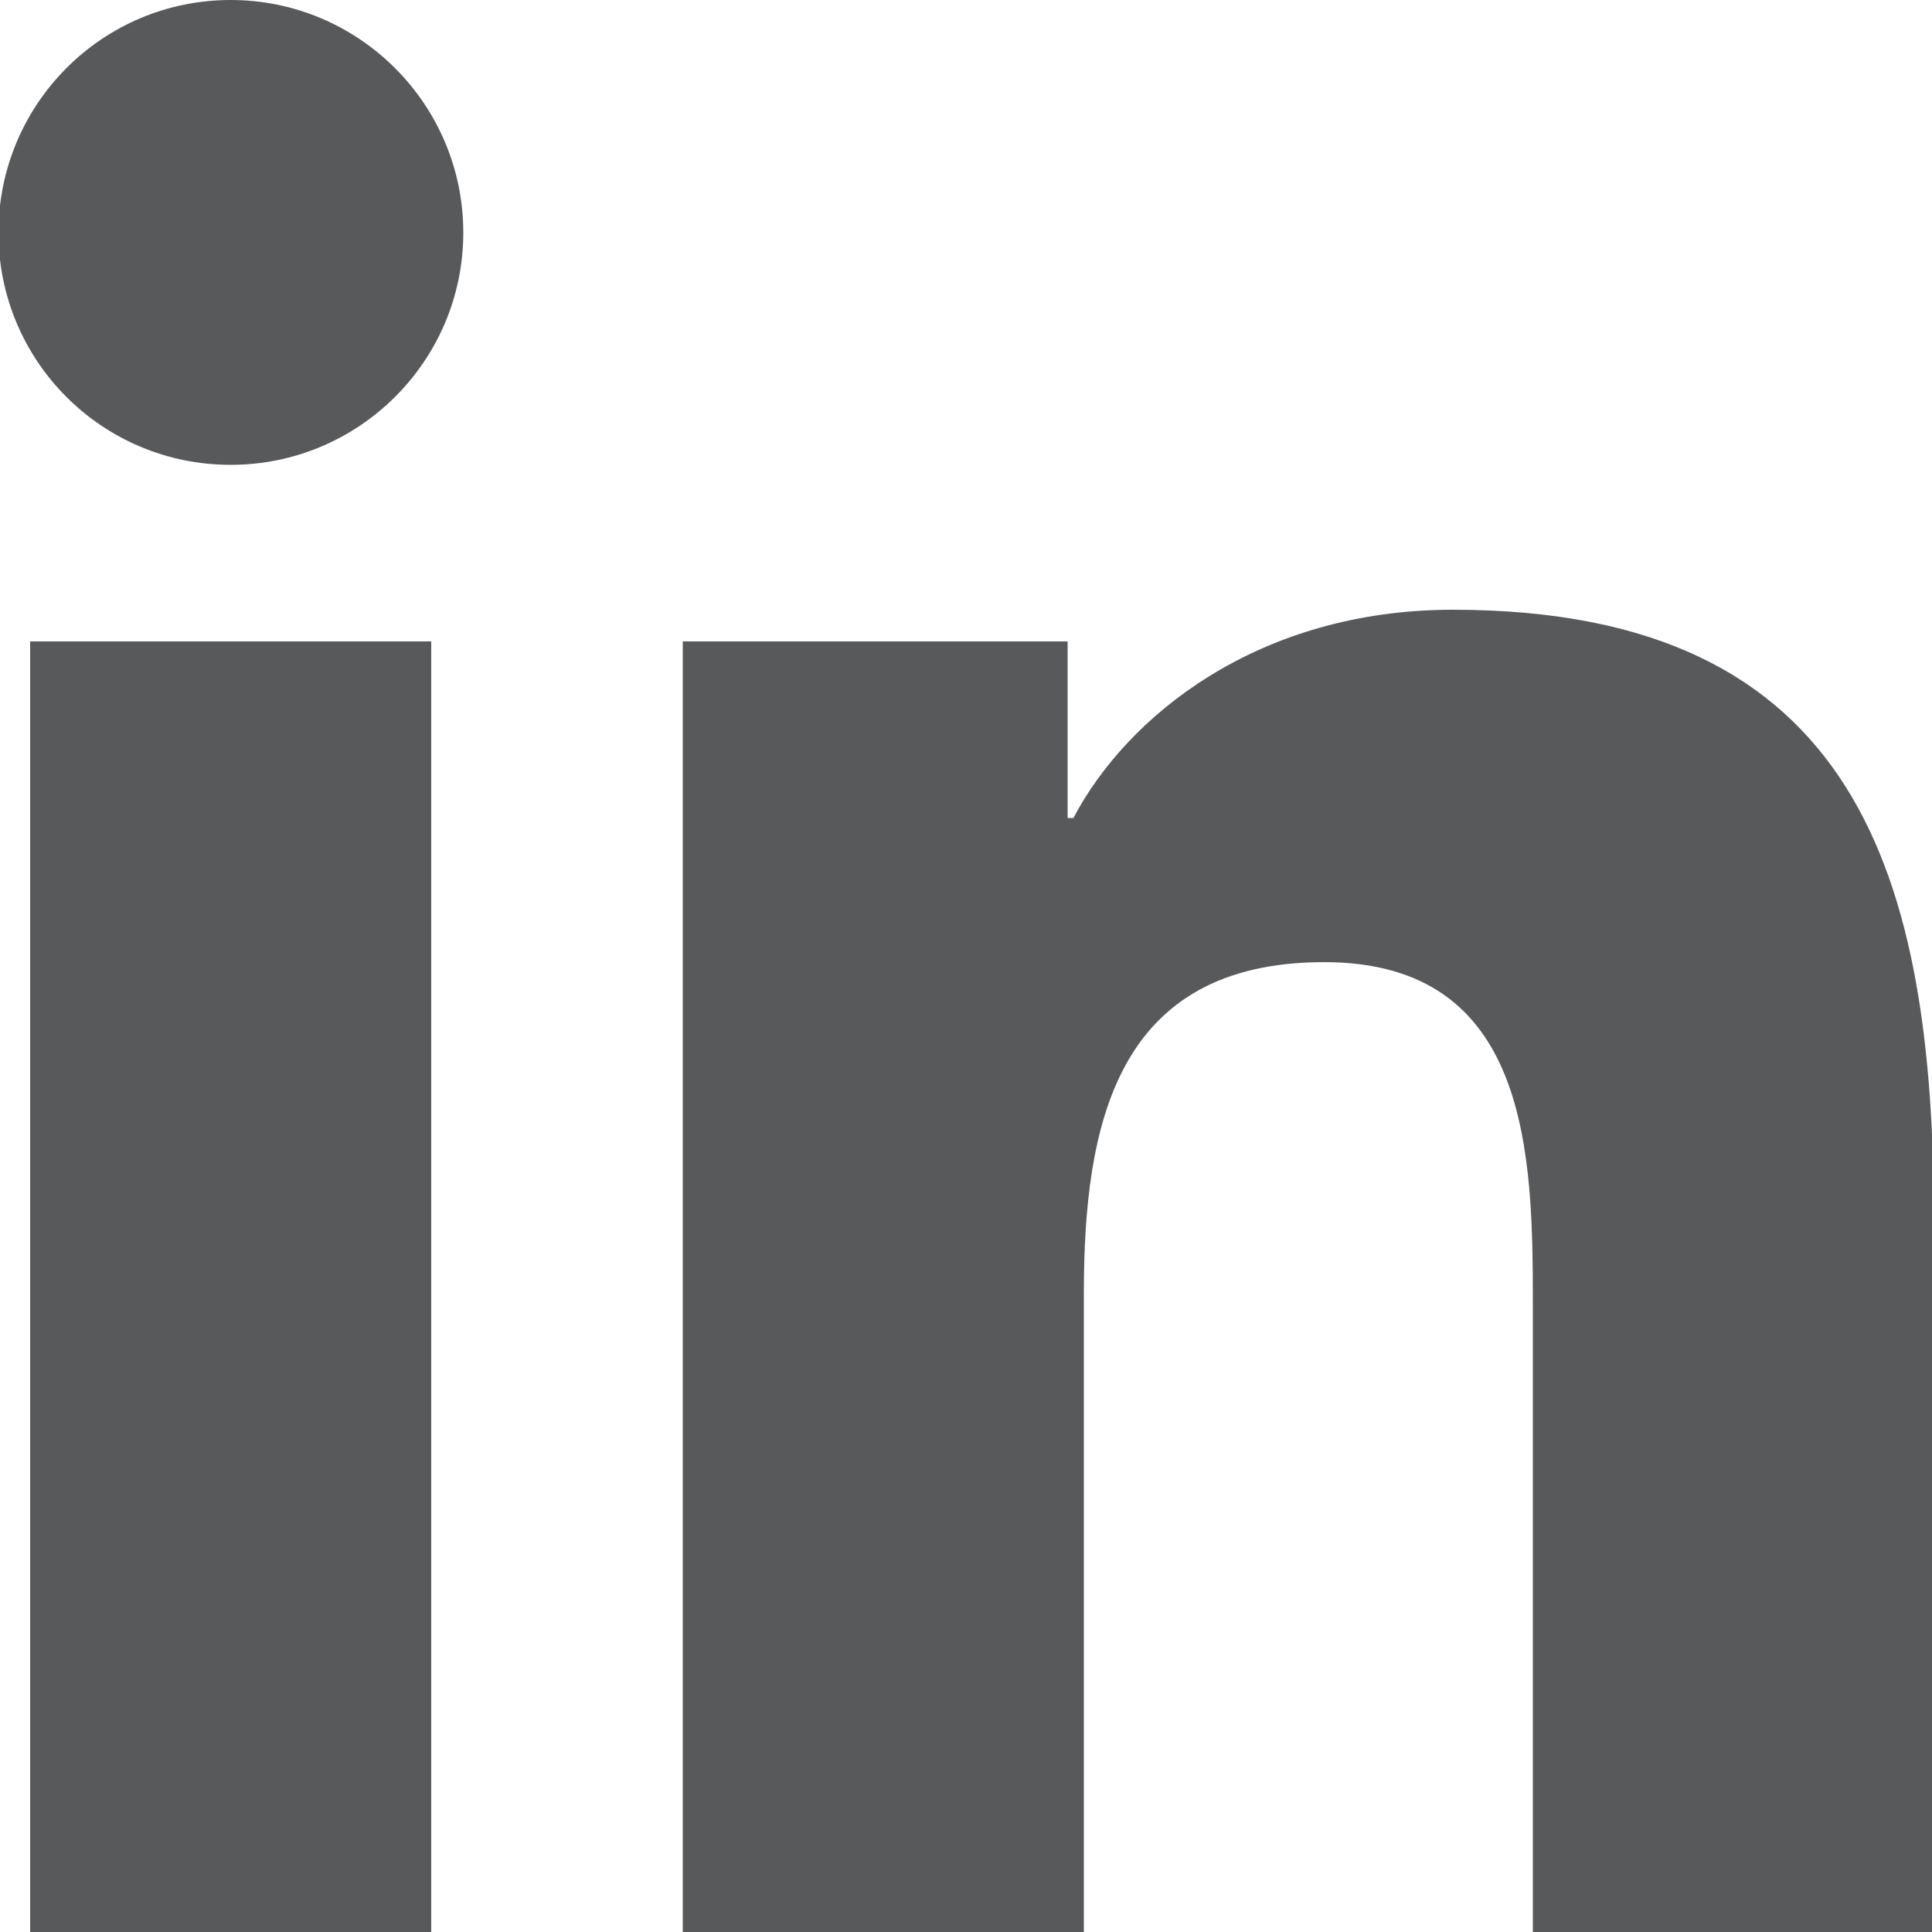
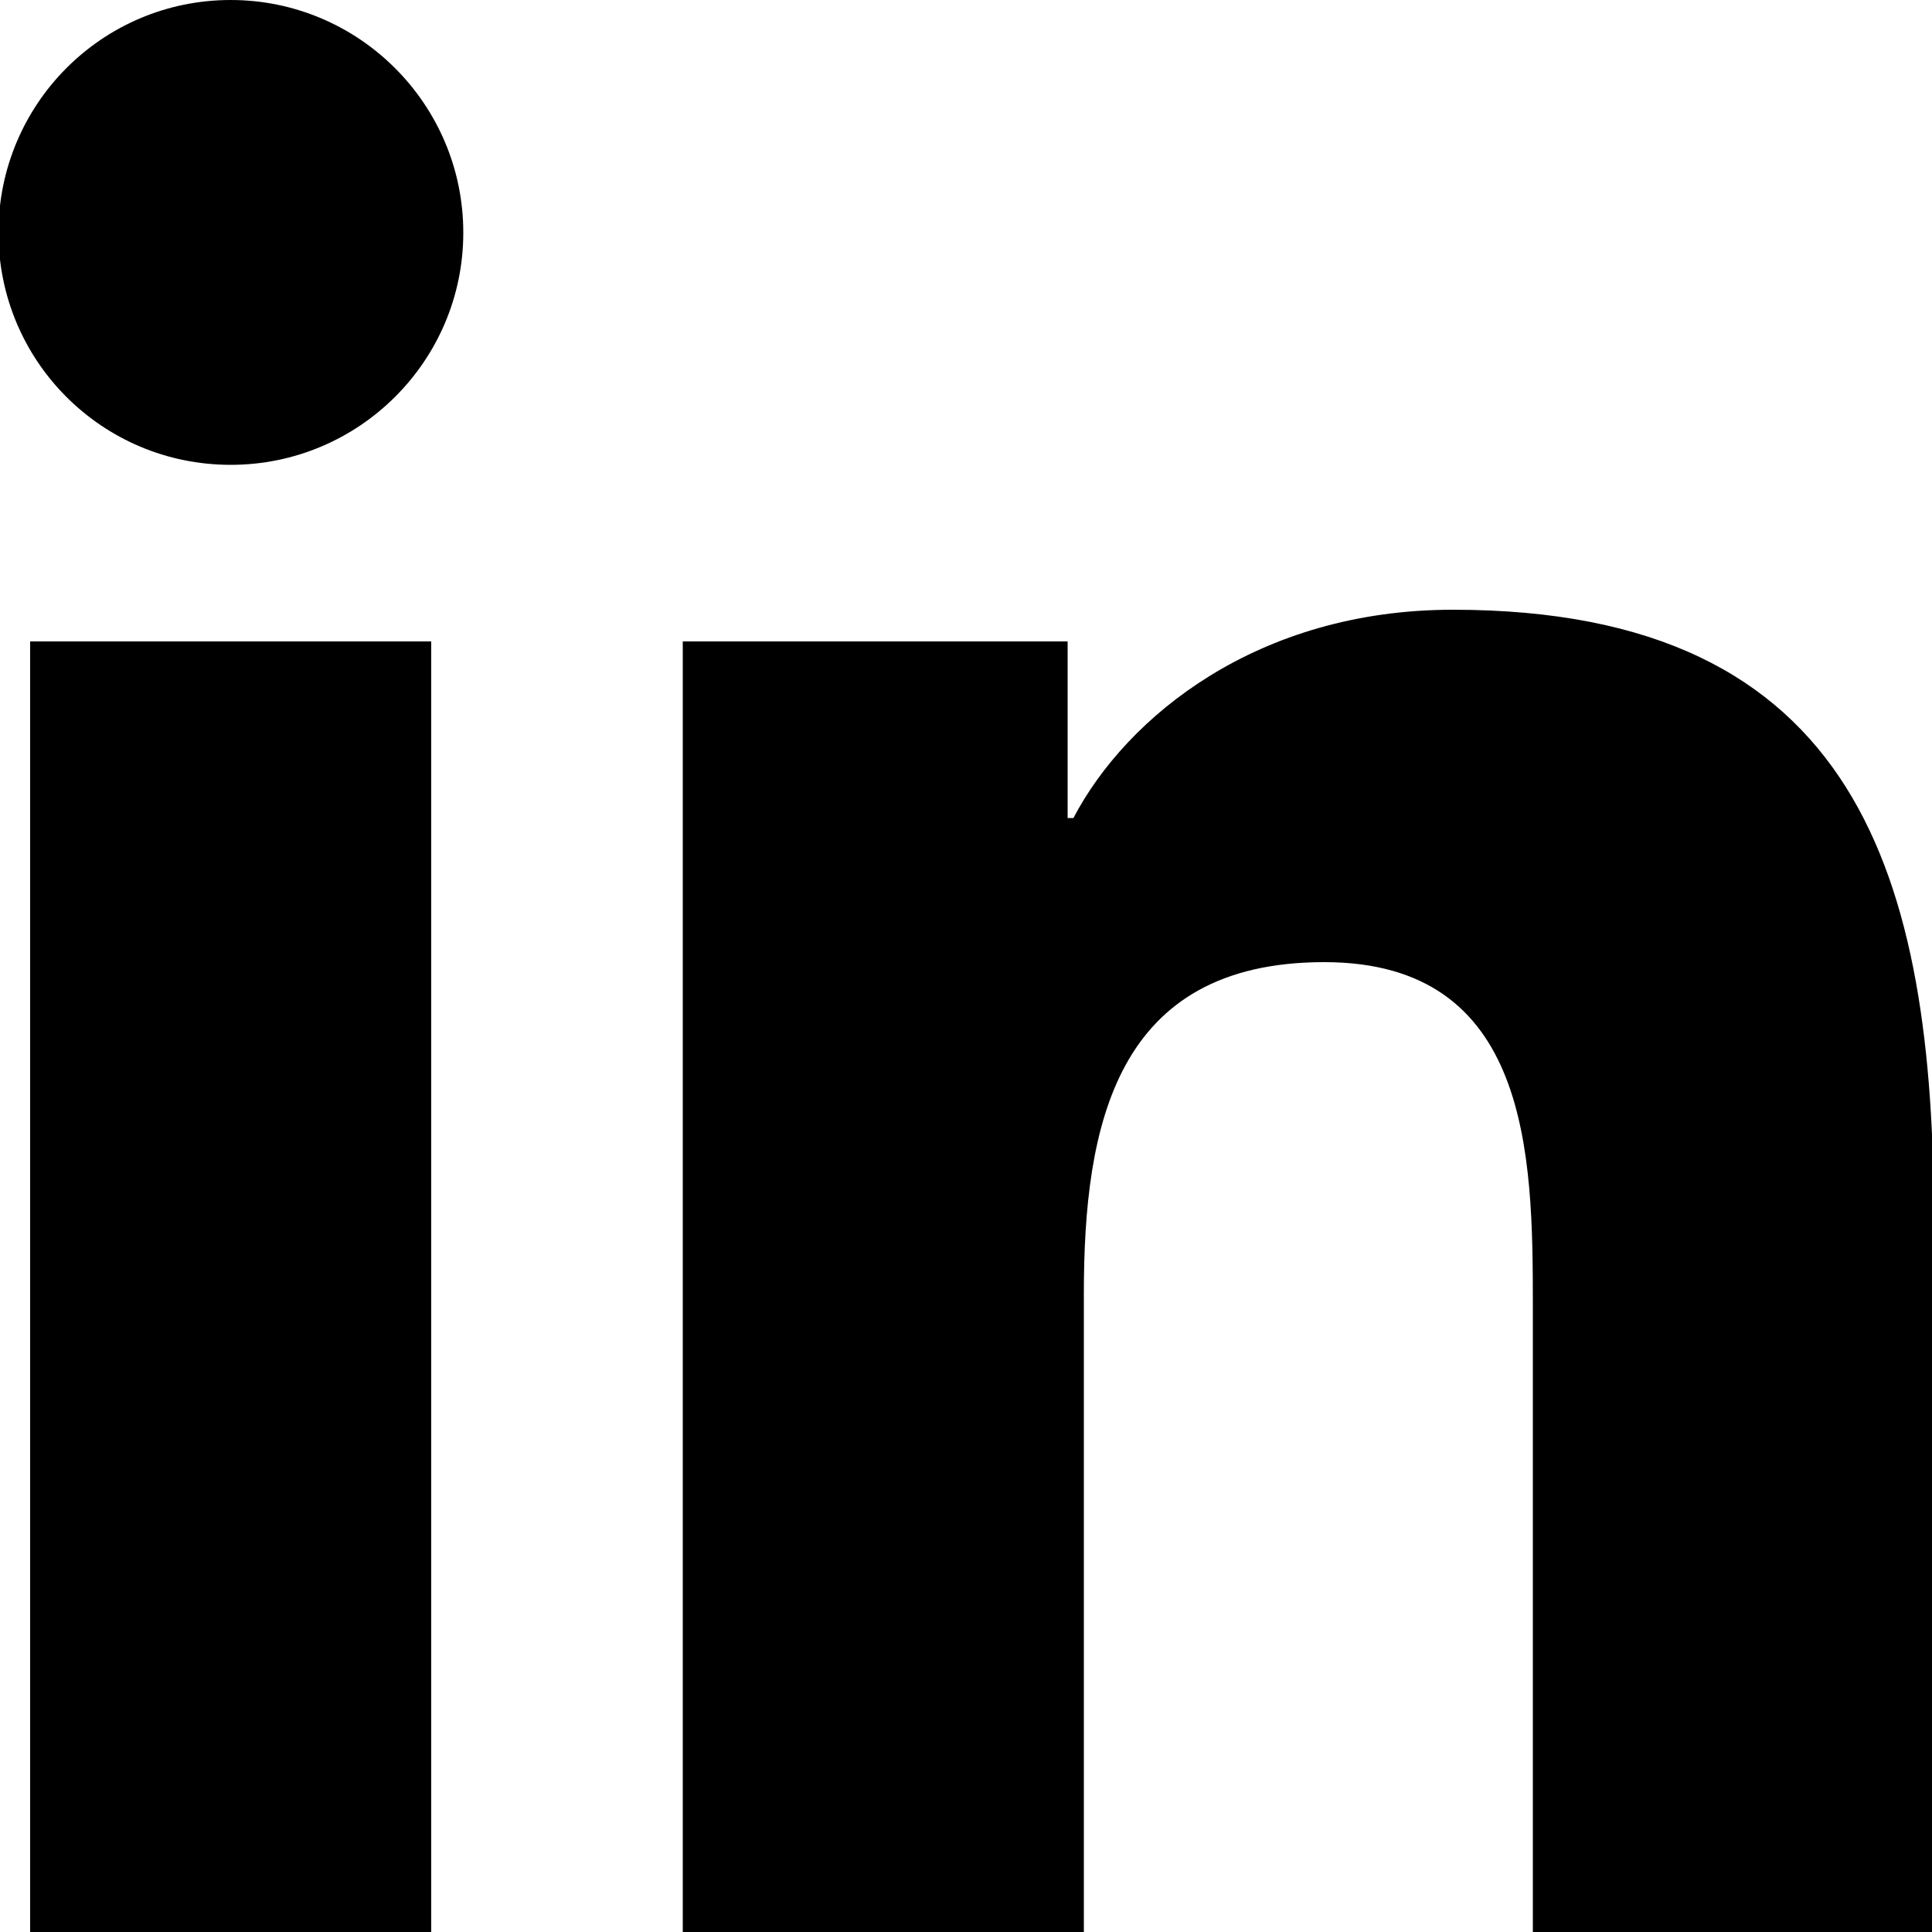
<svg xmlns="http://www.w3.org/2000/svg" version="1.1" id="Capa_1" x="0px" y="0px" viewBox="0 0 50 50" style="enable-background:new 0 0 50 50;" xml:space="preserve">
-   <style type="text/css">
- 	.st0{fill:#58595B;}
- </style>
-   <g>
-     <path class="st0" d="M0.78,16.6h10.38V50H0.78V16.6z M5.97,0c3.32,0,6.02,2.7,6.02,6.02c0,3.32-2.7,6.01-6.02,6.01   c-3.33,0-6.01-2.69-6.01-6.01C-0.04,2.7,2.64,0,5.97,0" />
-     <path class="st0" d="M17.67,16.6h9.96v4.57h0.15c1.38-2.63,4.77-5.39,9.82-5.39c10.51,0,12.45,6.92,12.45,15.9V50H39.67V33.76   c0-3.87-0.07-8.86-5.4-8.86c-5.4,0-6.22,4.22-6.22,8.58V50H17.67V16.6z" />
-   </g>
+   <path class="st0" d="M0.78,16.6h10.38V50H0.78V16.6z M5.97,0c3.32,0,6.02,2.7,6.02,6.02c0,3.32-2.7,6.01-6.02,6.01   c-3.33,0-6.01-2.69-6.01-6.01C-0.04,2.7,2.64,0,5.97,0" />
+   <path class="st0" d="M17.67,16.6h9.96v4.57h0.15c1.38-2.63,4.77-5.39,9.82-5.39c10.51,0,12.45,6.92,12.45,15.9V50H39.67V33.76   c0-3.87-0.07-8.86-5.4-8.86c-5.4,0-6.22,4.22-6.22,8.58V50H17.67V16.6z" />
</svg>
